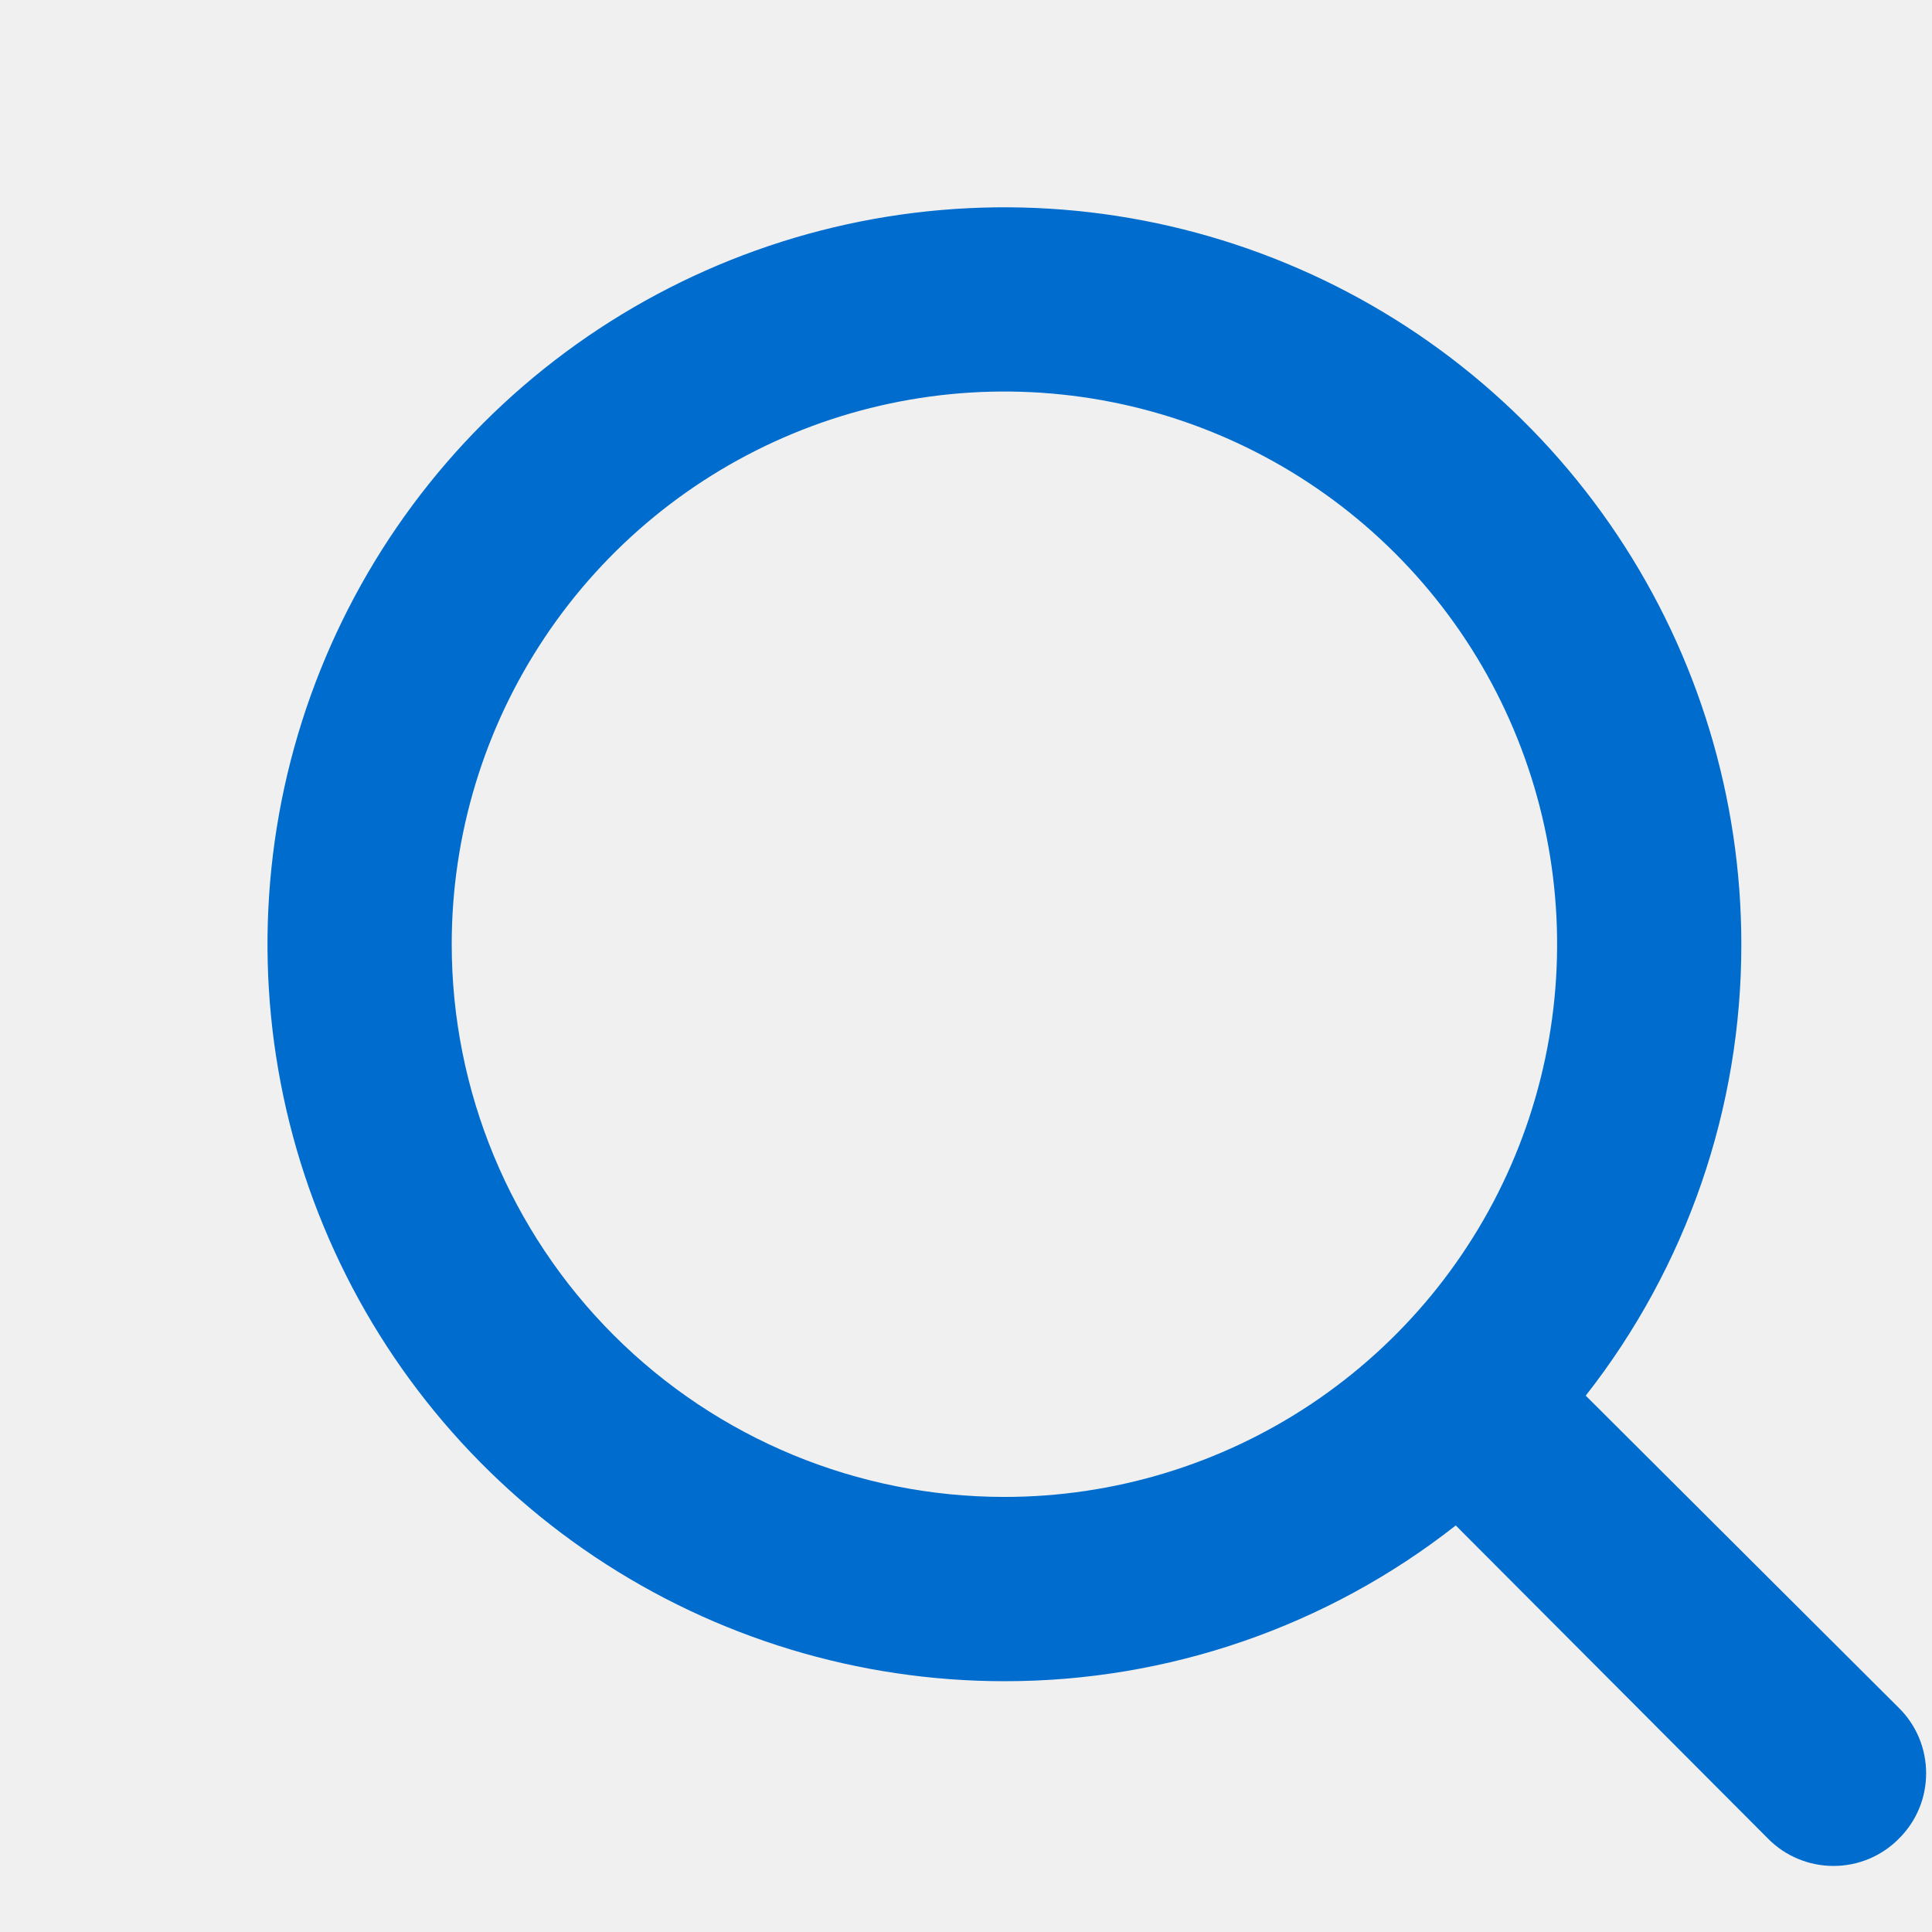
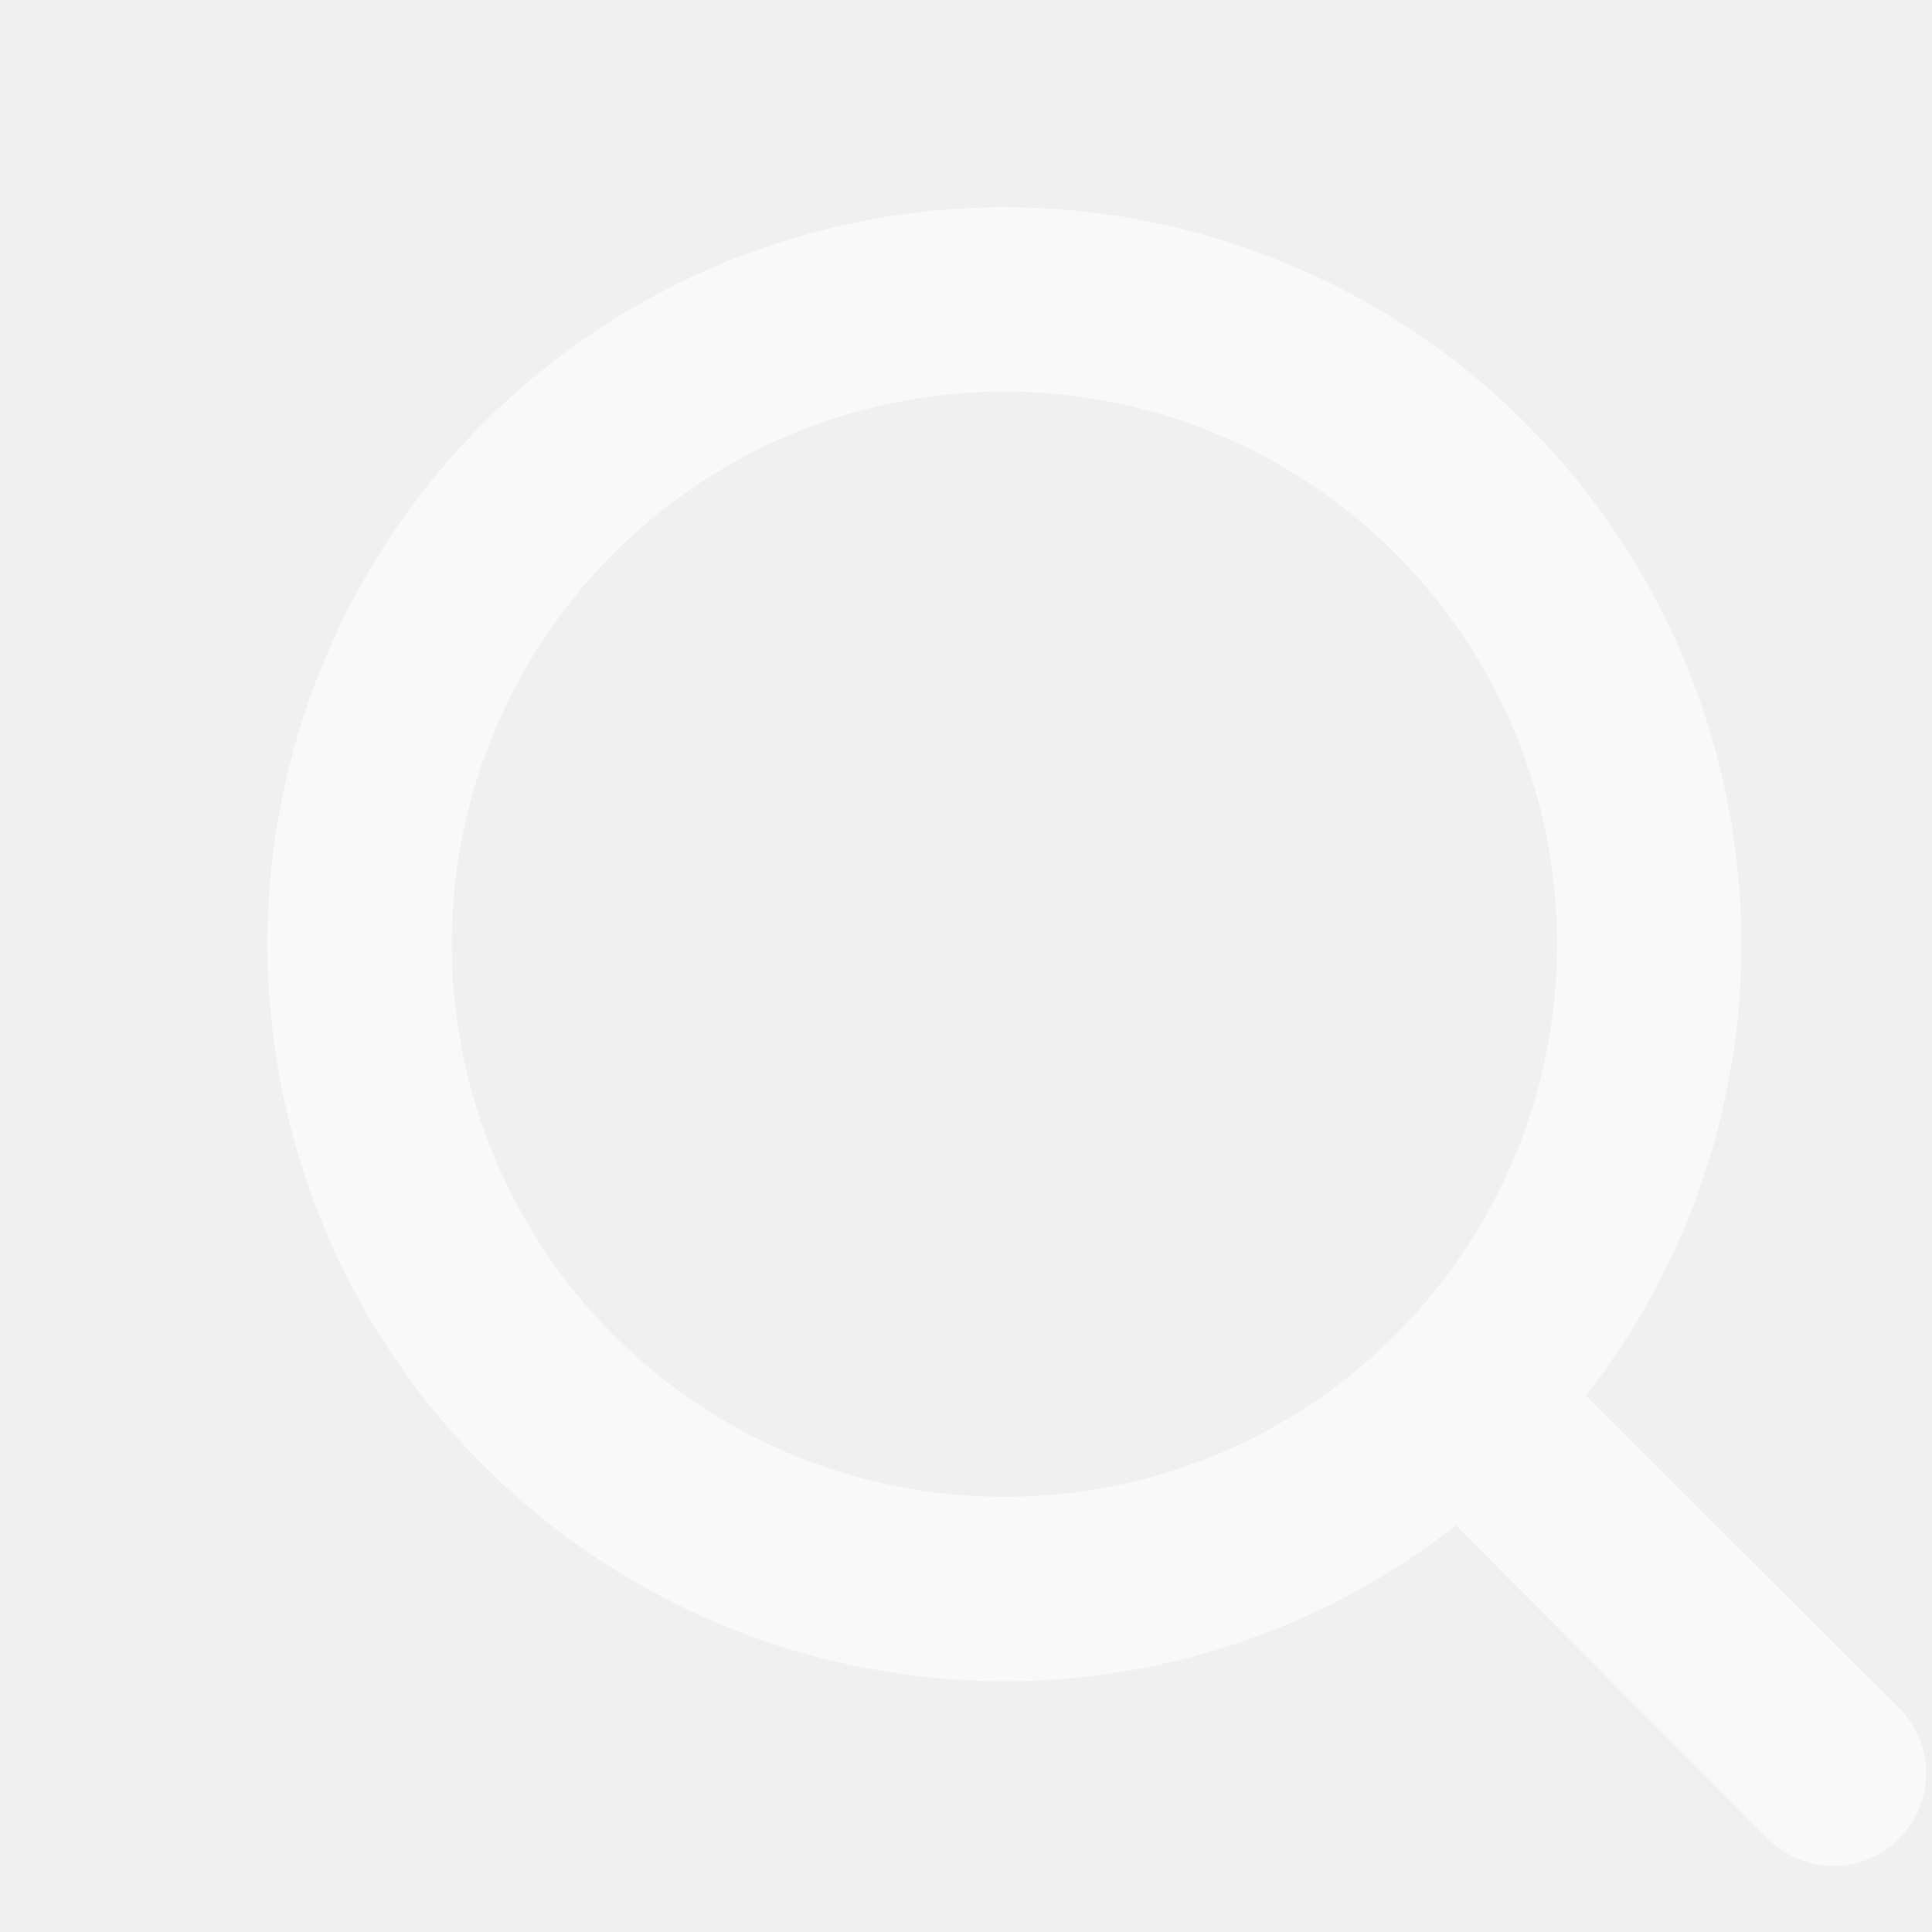
<svg xmlns="http://www.w3.org/2000/svg" width="26" height="26" viewBox="0 0 26 26" fill="none">
-   <path d="M25.554 22.984L21.34 18.782C22.699 17.049 23.437 14.91 23.434 12.707C23.434 10.746 22.853 8.828 21.763 7.197C20.673 5.566 19.125 4.295 17.312 3.545C15.5 2.794 13.506 2.598 11.582 2.98C9.658 3.363 7.891 4.307 6.504 5.694C5.117 7.081 4.173 8.849 3.79 10.772C3.408 12.696 3.604 14.69 4.355 16.502C5.105 18.315 6.376 19.863 8.007 20.953C9.638 22.043 11.556 22.625 13.517 22.625C15.72 22.627 17.859 21.889 19.591 20.529L23.794 24.744C23.909 24.861 24.046 24.953 24.198 25.016C24.349 25.079 24.511 25.111 24.674 25.111C24.838 25.111 25 25.079 25.151 25.016C25.302 24.953 25.439 24.861 25.554 24.744C25.671 24.629 25.763 24.492 25.826 24.341C25.889 24.19 25.921 24.028 25.921 23.864C25.921 23.701 25.889 23.539 25.826 23.387C25.763 23.236 25.671 23.099 25.554 22.984ZM6.079 12.707C6.079 11.236 6.515 9.798 7.333 8.575C8.15 7.352 9.312 6.398 10.671 5.835C12.03 5.272 13.525 5.125 14.968 5.412C16.411 5.699 17.736 6.407 18.777 7.448C19.817 8.488 20.525 9.813 20.812 11.256C21.099 12.699 20.952 14.194 20.389 15.554C19.826 16.913 18.873 18.074 17.649 18.892C16.426 19.709 14.988 20.145 13.517 20.145C11.544 20.145 9.652 19.362 8.258 17.967C6.863 16.572 6.079 14.68 6.079 12.707Z" fill="#006DCE" />
+   <path d="M25.554 22.984L21.34 18.782C22.699 17.049 23.437 14.91 23.434 12.707C23.434 10.746 22.853 8.828 21.763 7.197C20.673 5.566 19.125 4.295 17.312 3.545C15.5 2.794 13.506 2.598 11.582 2.98C9.658 3.363 7.891 4.307 6.504 5.694C5.117 7.081 4.173 8.849 3.79 10.772C3.408 12.696 3.604 14.69 4.355 16.502C5.105 18.315 6.376 19.863 8.007 20.953C9.638 22.043 11.556 22.625 13.517 22.625C15.72 22.627 17.859 21.889 19.591 20.529L23.794 24.744C23.909 24.861 24.046 24.953 24.198 25.016C24.349 25.079 24.511 25.111 24.674 25.111C24.838 25.111 25 25.079 25.151 25.016C25.302 24.953 25.439 24.861 25.554 24.744C25.671 24.629 25.763 24.492 25.826 24.341C25.889 24.19 25.921 24.028 25.921 23.864C25.921 23.701 25.889 23.539 25.826 23.387C25.763 23.236 25.671 23.099 25.554 22.984V22.984ZM6.079 12.707C6.079 11.236 6.515 9.798 7.333 8.575C8.15 7.352 9.312 6.398 10.671 5.835C12.03 5.272 13.525 5.125 14.968 5.412C16.411 5.699 17.736 6.407 18.777 7.448C19.817 8.488 20.525 9.813 20.812 11.256C21.099 12.699 20.952 14.194 20.389 15.554C19.826 16.913 18.873 18.074 17.649 18.892C16.426 19.709 14.988 20.145 13.517 20.145C11.544 20.145 9.652 19.362 8.258 17.967C6.863 16.572 6.079 14.68 6.079 12.707Z" fill="white" fill-opacity="0.6" />
</svg>
